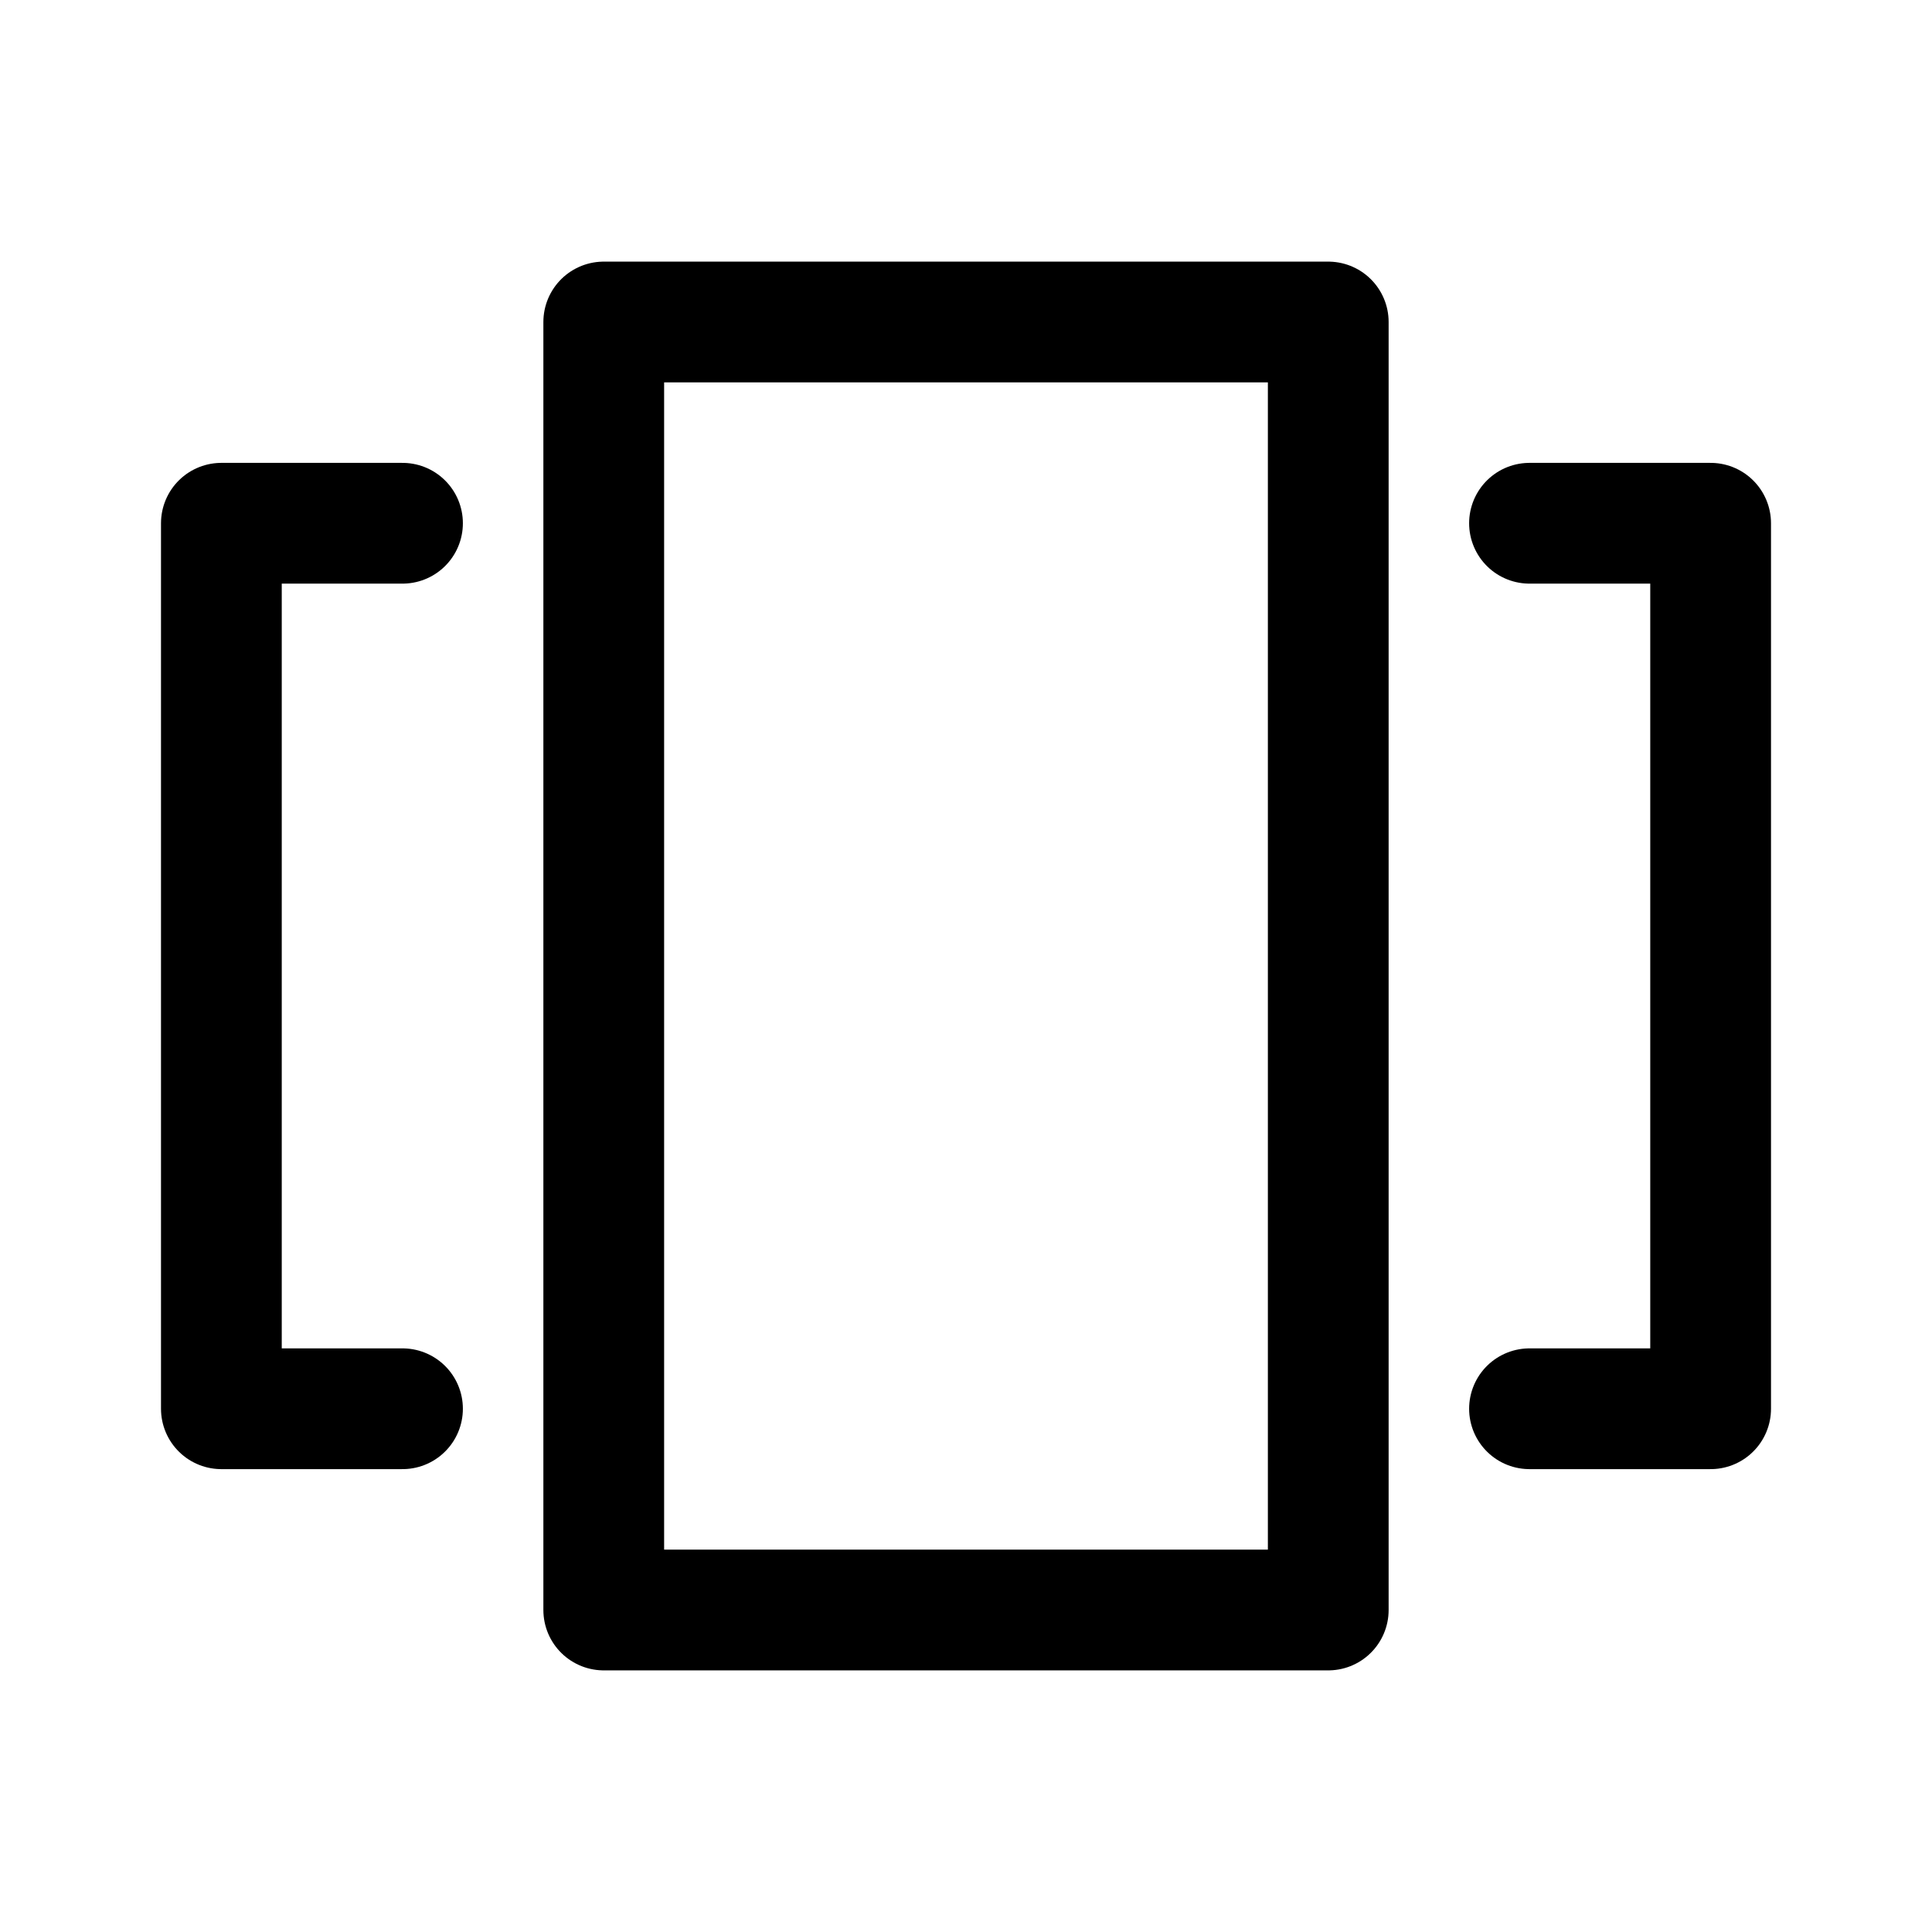
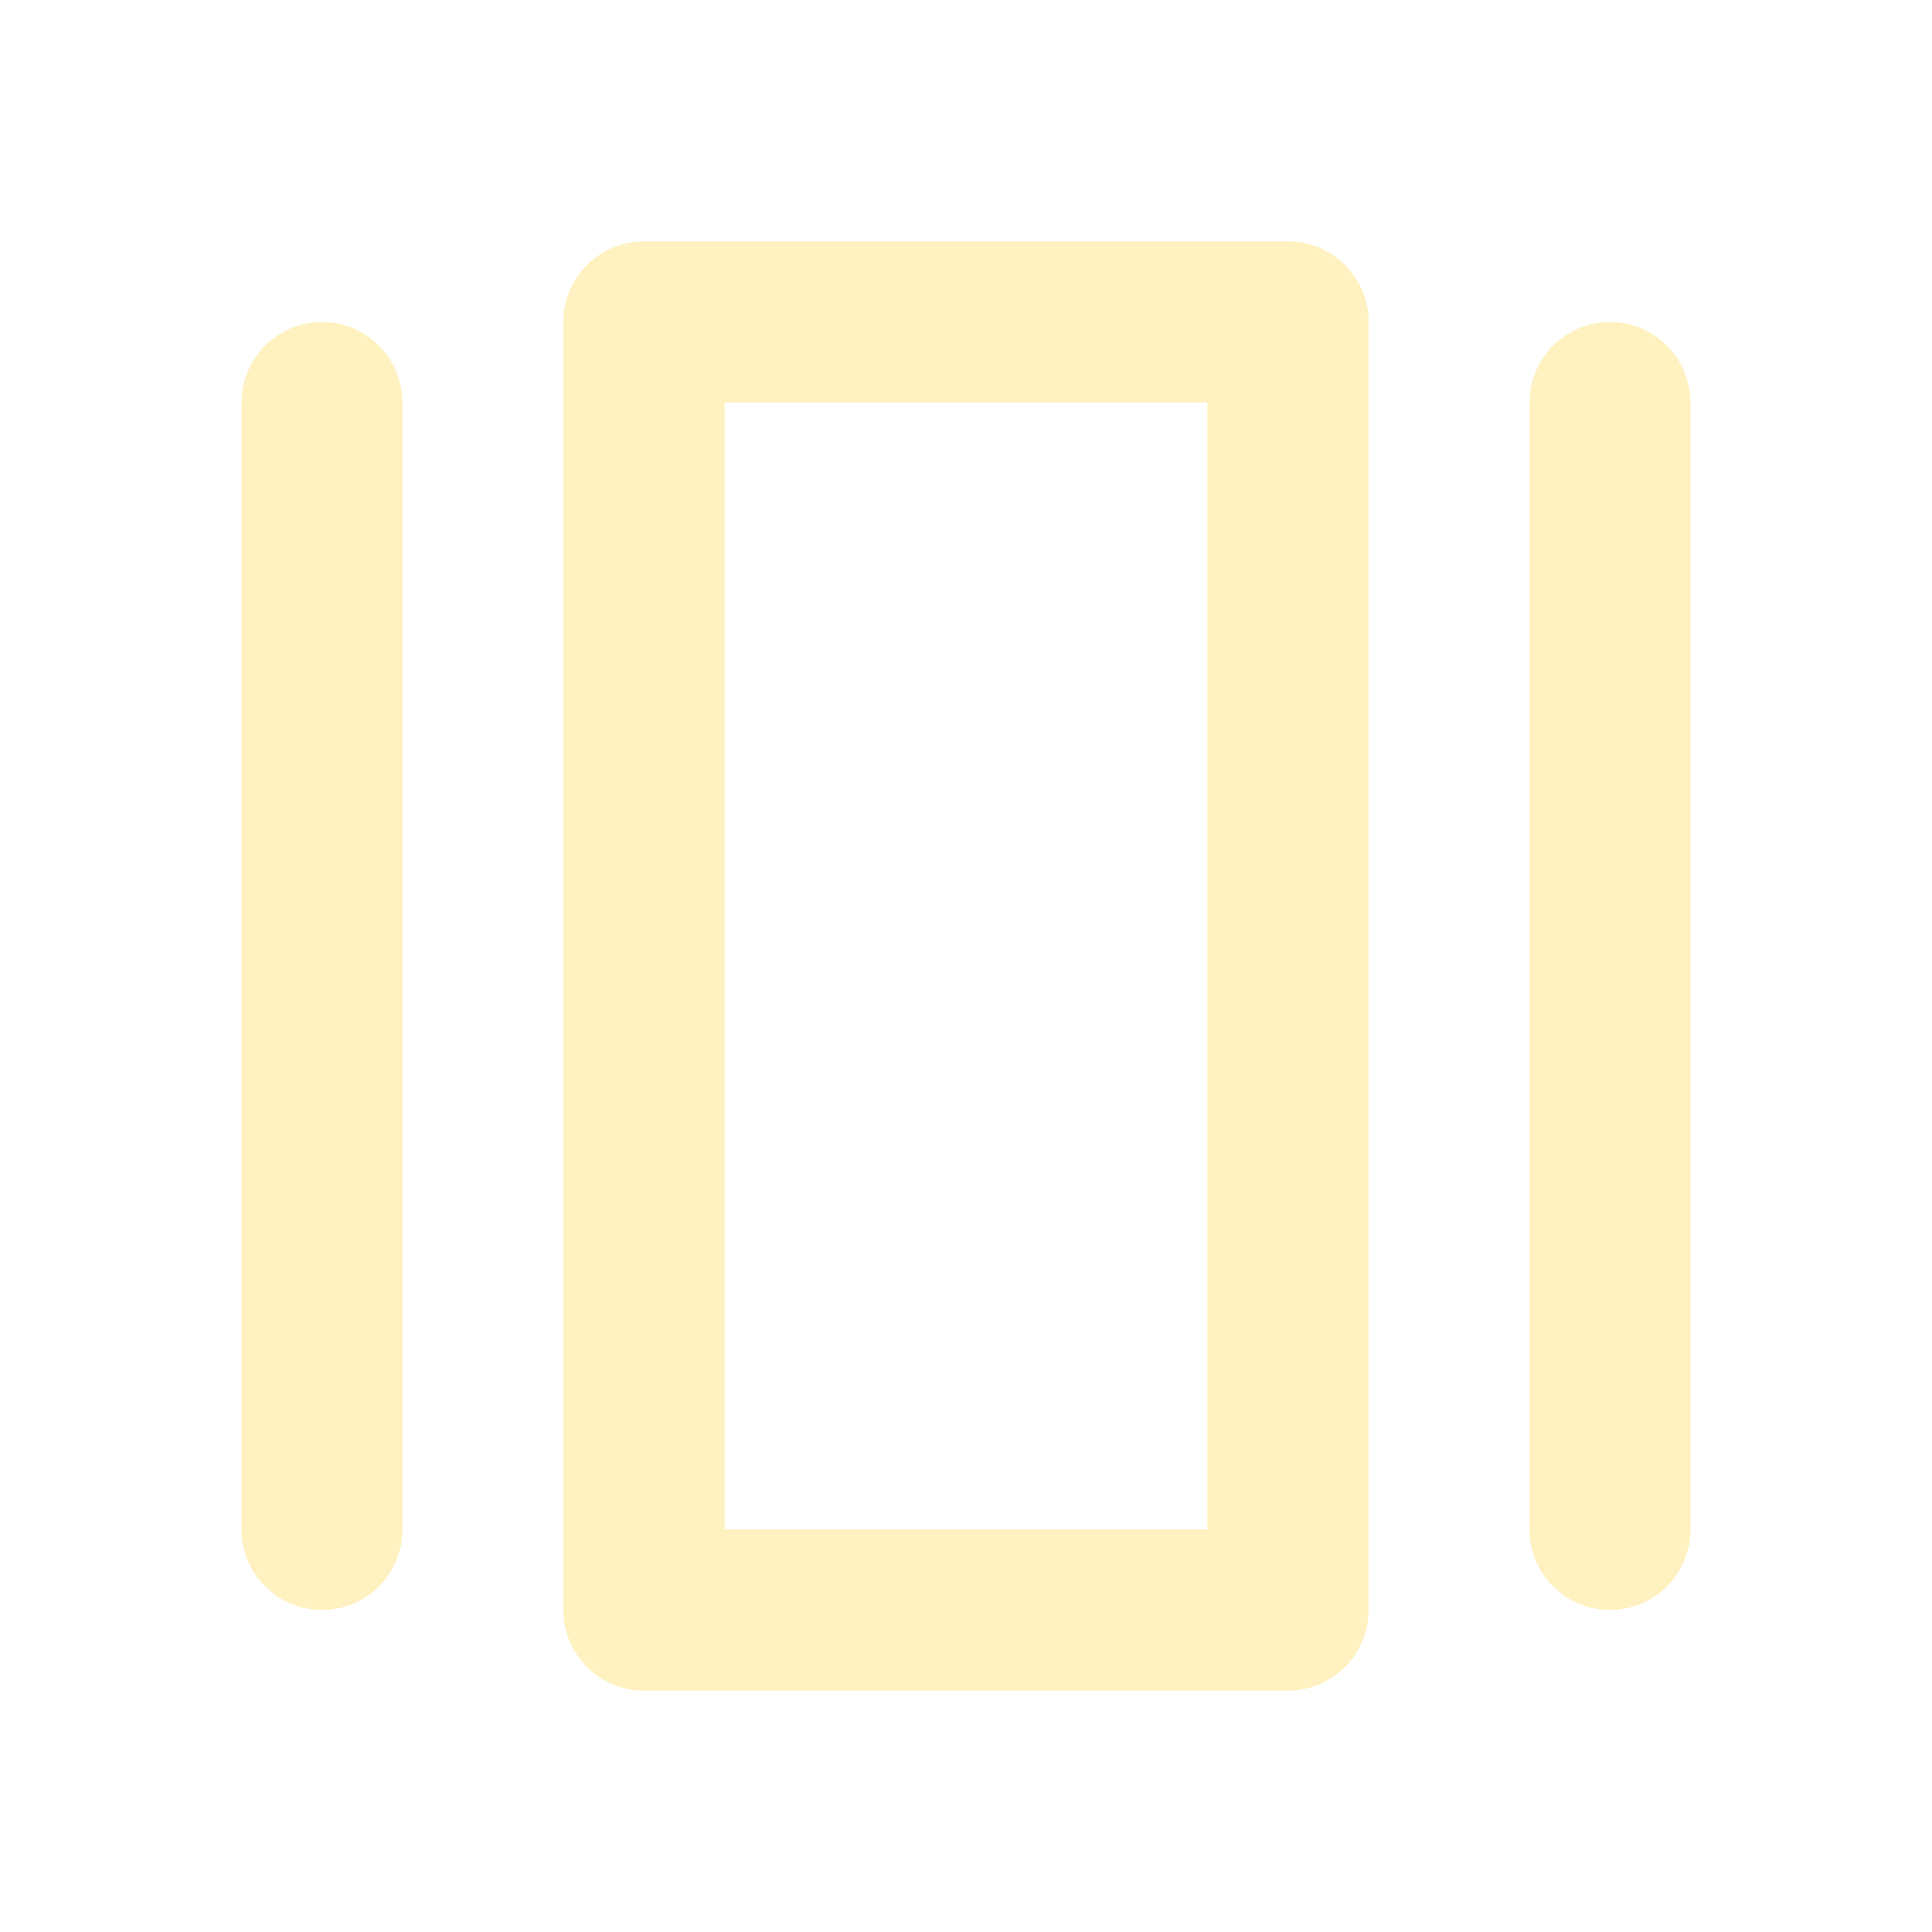
- <svg xmlns="http://www.w3.org/2000/svg" width="192" height="192" fill="none" viewBox="0 0 192 192">
-   <path d="m60 32h72v128h-72zm92 108h18v-88l-18-2e-6m-112 88h-18v-88l18 2e-6" fill="none" stroke="#000" stroke-linecap="round" stroke-linejoin="round" stroke-width="12" />
+ <svg xmlns="http://www.w3.org/2000/svg" width="24" height="24" viewBox="0 0 24 24" fill="none">
+   <path fill-rule="evenodd" clip-rule="evenodd" d="M9 5V19H15V5H9ZM8 3C7.448 3 7 3.448 7 4V20C7 20.552 7.448 21 8 21H16C16.552 21 17 20.552 17 20V4C17 3.448 16.552 3 16 3H8Z" fill="#FFF1C0" />
+   <path fill-rule="evenodd" clip-rule="evenodd" d="M9 5H15V19H9V5ZM7 4C7 3.448 7.448 3 8 3H16C16.552 3 17 3.448 17 4V20C17 20.552 16.552 21 16 21H8C7.448 21 7 20.552 7 20V4Z" fill="#FFF1C0" />
+   <rect x="3.5" y="4.5" width="1" height="15" rx="0.5" fill="#FFF1C0" stroke="#FFF1C0" />
+   <rect x="19.5" y="4.5" width="1" height="15" rx="0.5" fill="#FFF1C0" stroke="#FFF1C0" />
</svg>
